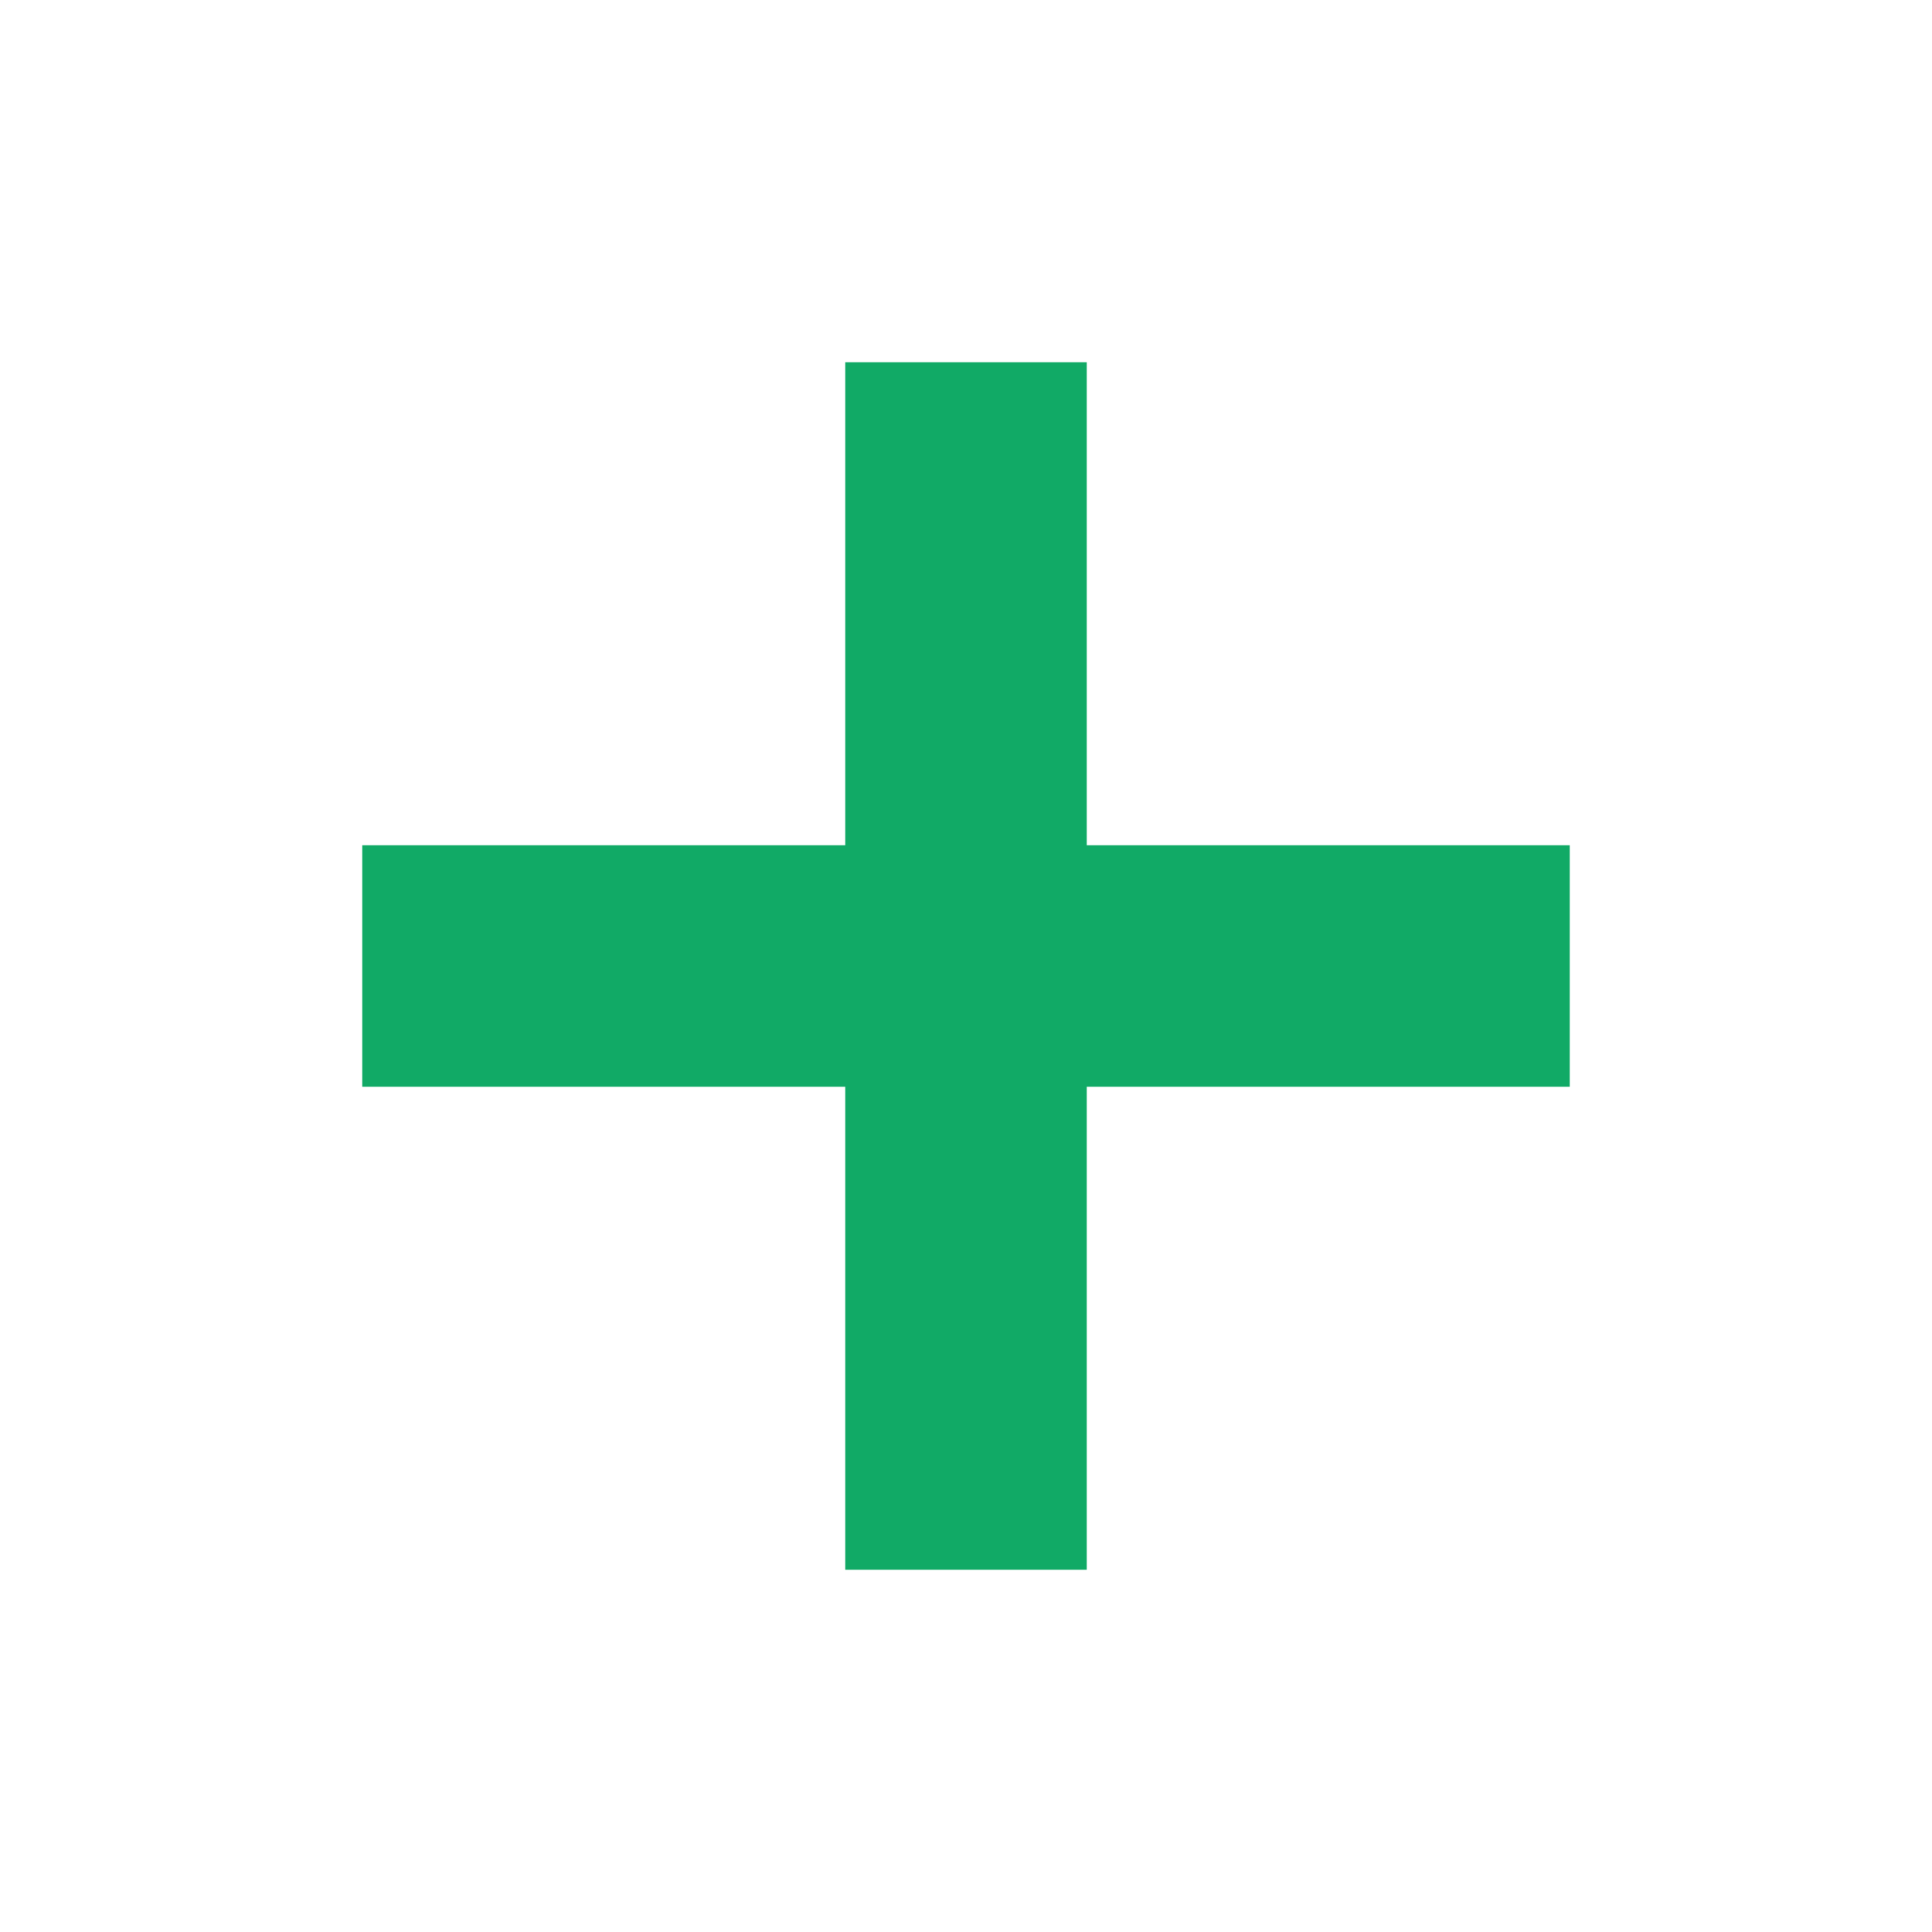
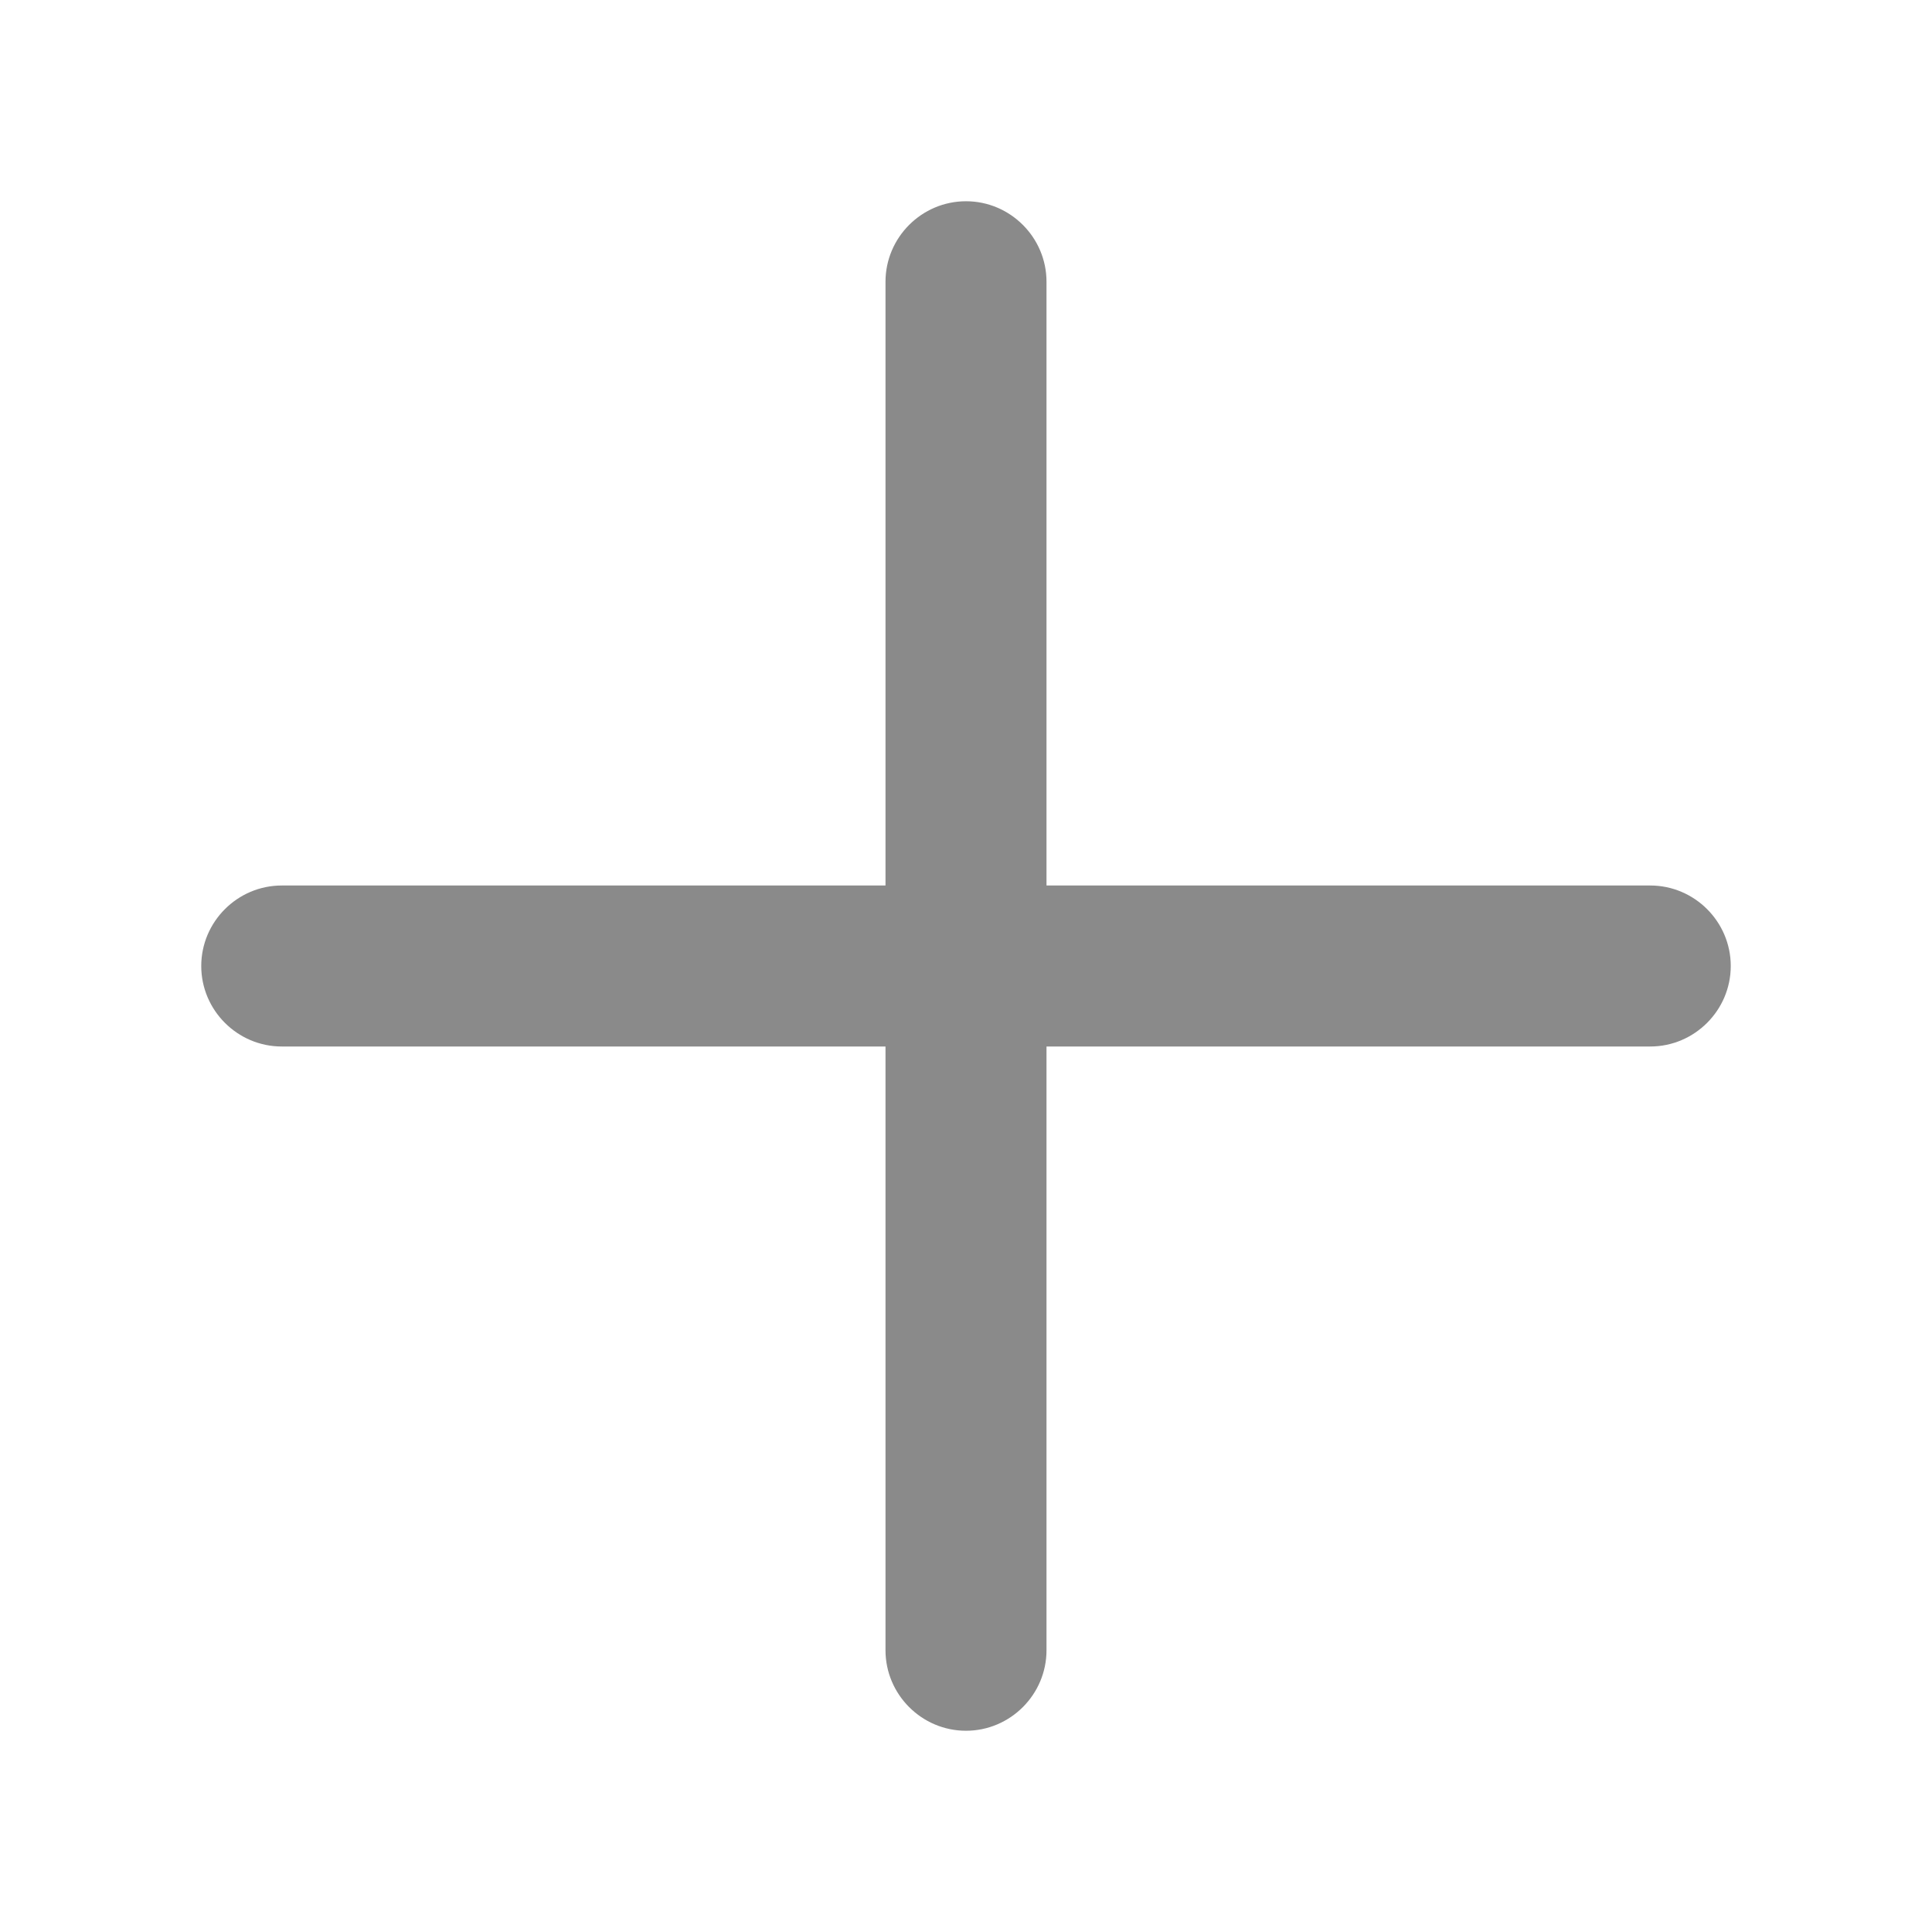
- <svg xmlns="http://www.w3.org/2000/svg" t="1676428497918" class="icon" viewBox="0 0 1024 1024" version="1.1" p-id="6035" width="200" height="200">
-   <path d="M576 448V192H448v256H192v128h256v256h128V576h256V448z" fill="#11AA66" p-id="6036" data-spm-anchor-id="a313x.7781069.0.i7" class="selected" />
+ <svg xmlns="http://www.w3.org/2000/svg" t="1677655344484" class="icon" viewBox="0 0 1024 1024" version="1.1" p-id="3158" width="200" height="200">
+   <path d="M874.667 469.333H554.667V149.333c0-23.467-19.2-42.667-42.667-42.667s-42.667 19.2-42.667 42.667v320H149.333c-23.467 0-42.667 19.2-42.667 42.667s19.2 42.667 42.667 42.667h320v320c0 23.467 19.2 42.667 42.667 42.667s42.667-19.2 42.667-42.667V554.667h320c23.467 0 42.667-19.2 42.667-42.667s-19.2-42.667-42.667-42.667z" fill="#8a8a8a" p-id="3159" />
</svg>
